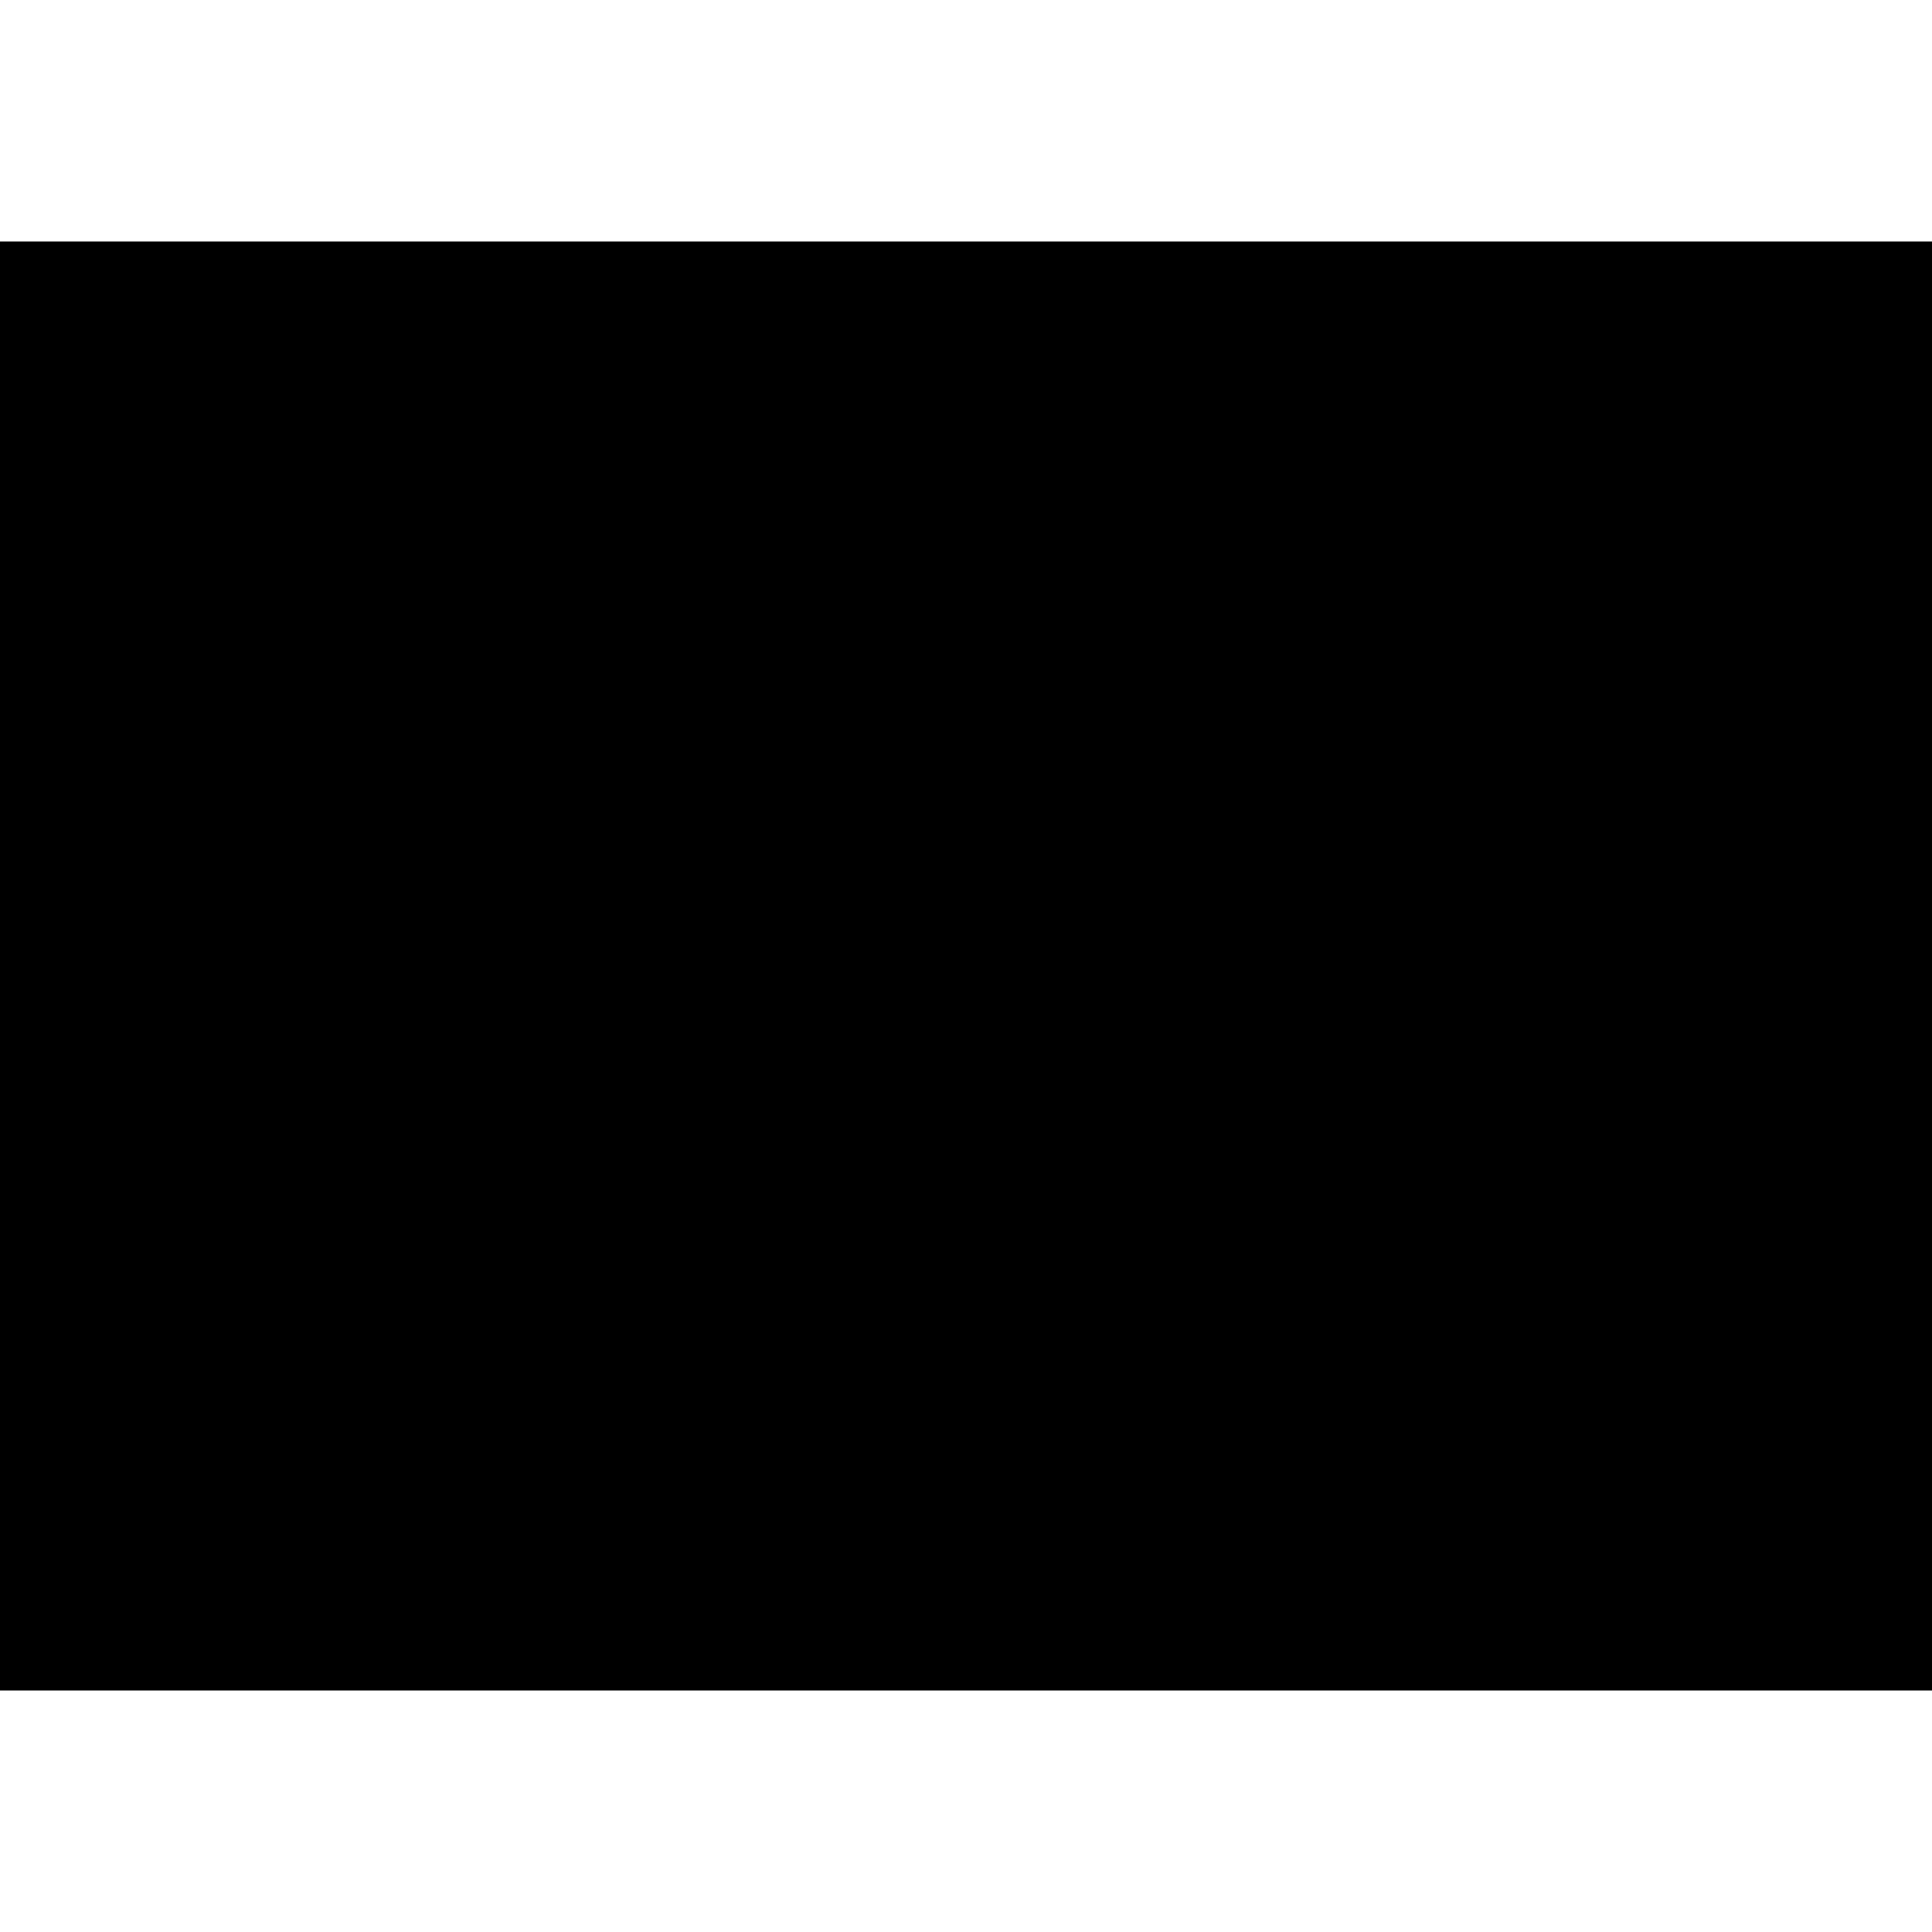
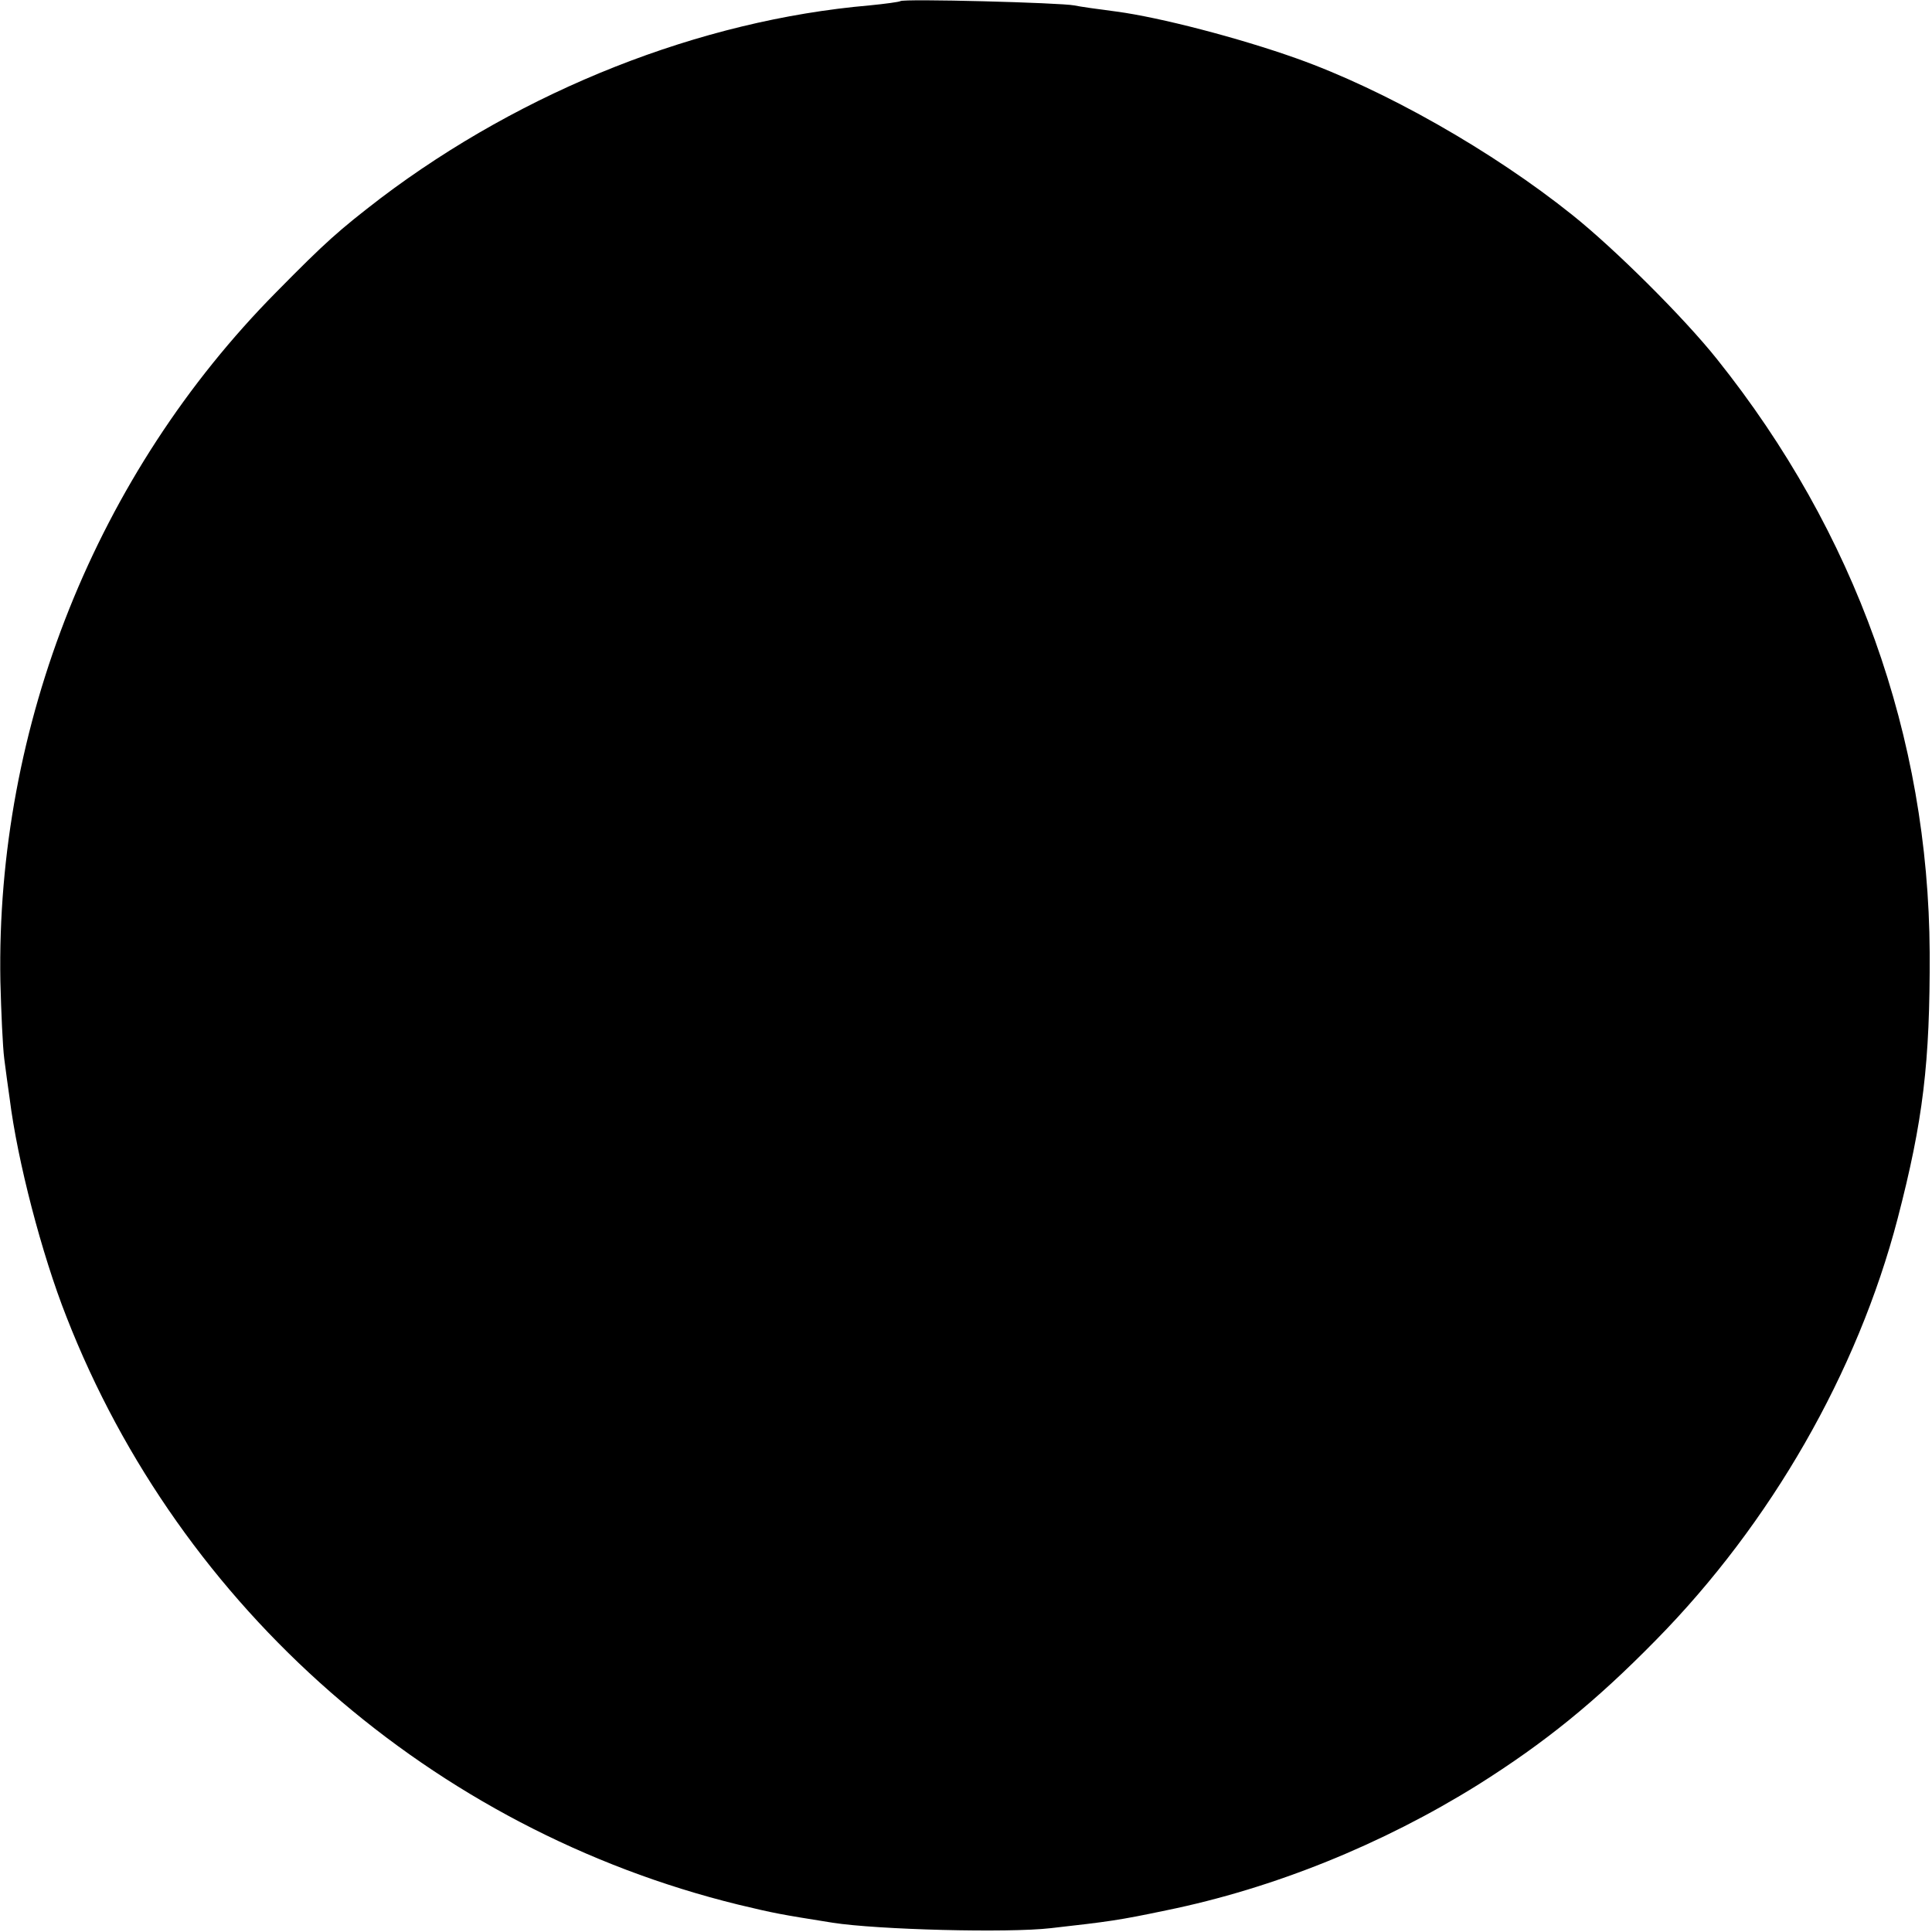
- <svg xmlns="http://www.w3.org/2000/svg" version="1.0" width="2000pt" height="2000pt" viewBox="0 0 2000 2000" preserveAspectRatio="xMidYMid meet">
-   <g transform="translate(0,2000) scale(0.1,-0.1)" fill="#000000" stroke="none">
-     <path d="M0 10000 l0 -7500 10000 0 10000 0 0 7500 0 7500 -10000 0 -10000 0 0 -7500z" />
+ <svg xmlns="http://www.w3.org/2000/svg" version="1.0" width="500pt" height="500pt" viewBox="0 0 500 500" preserveAspectRatio="xMidYMid meet">
+   <g transform="translate(0,500) scale(0.1,-0.1)" fill="#000000" stroke="none">
+     <path d="M2330 4997 c-3 -2 -39 -7 -80 -11 -438 -38 -895 -219 -1265 -499 -108 -83 -142 -113 -270 -243 -465 -470 -726 -1122 -714 -1784 2 -79 6 -169 10 -200 4 -30 10 -77 14 -103 20 -161 83 -403 147 -565 295 -756 948 -1327 1738 -1521 96 -23 107 -25 245 -47 115 -18 454 -27 565 -14 150 17 174 20 298 46 279 57 560 171 807 325 173 109 303 214 461 375 297 302 521 692 625 1090 66 254 84 403 83 689 -3 558 -192 1087 -550 1535 -86 108 -264 285 -374 373 -207 166 -487 325 -715 406 -149 53 -353 106 -465 121 -47 6 -96 13 -110 16 -34 7 -444 18 -450 11z" />
  </g>
</svg>
